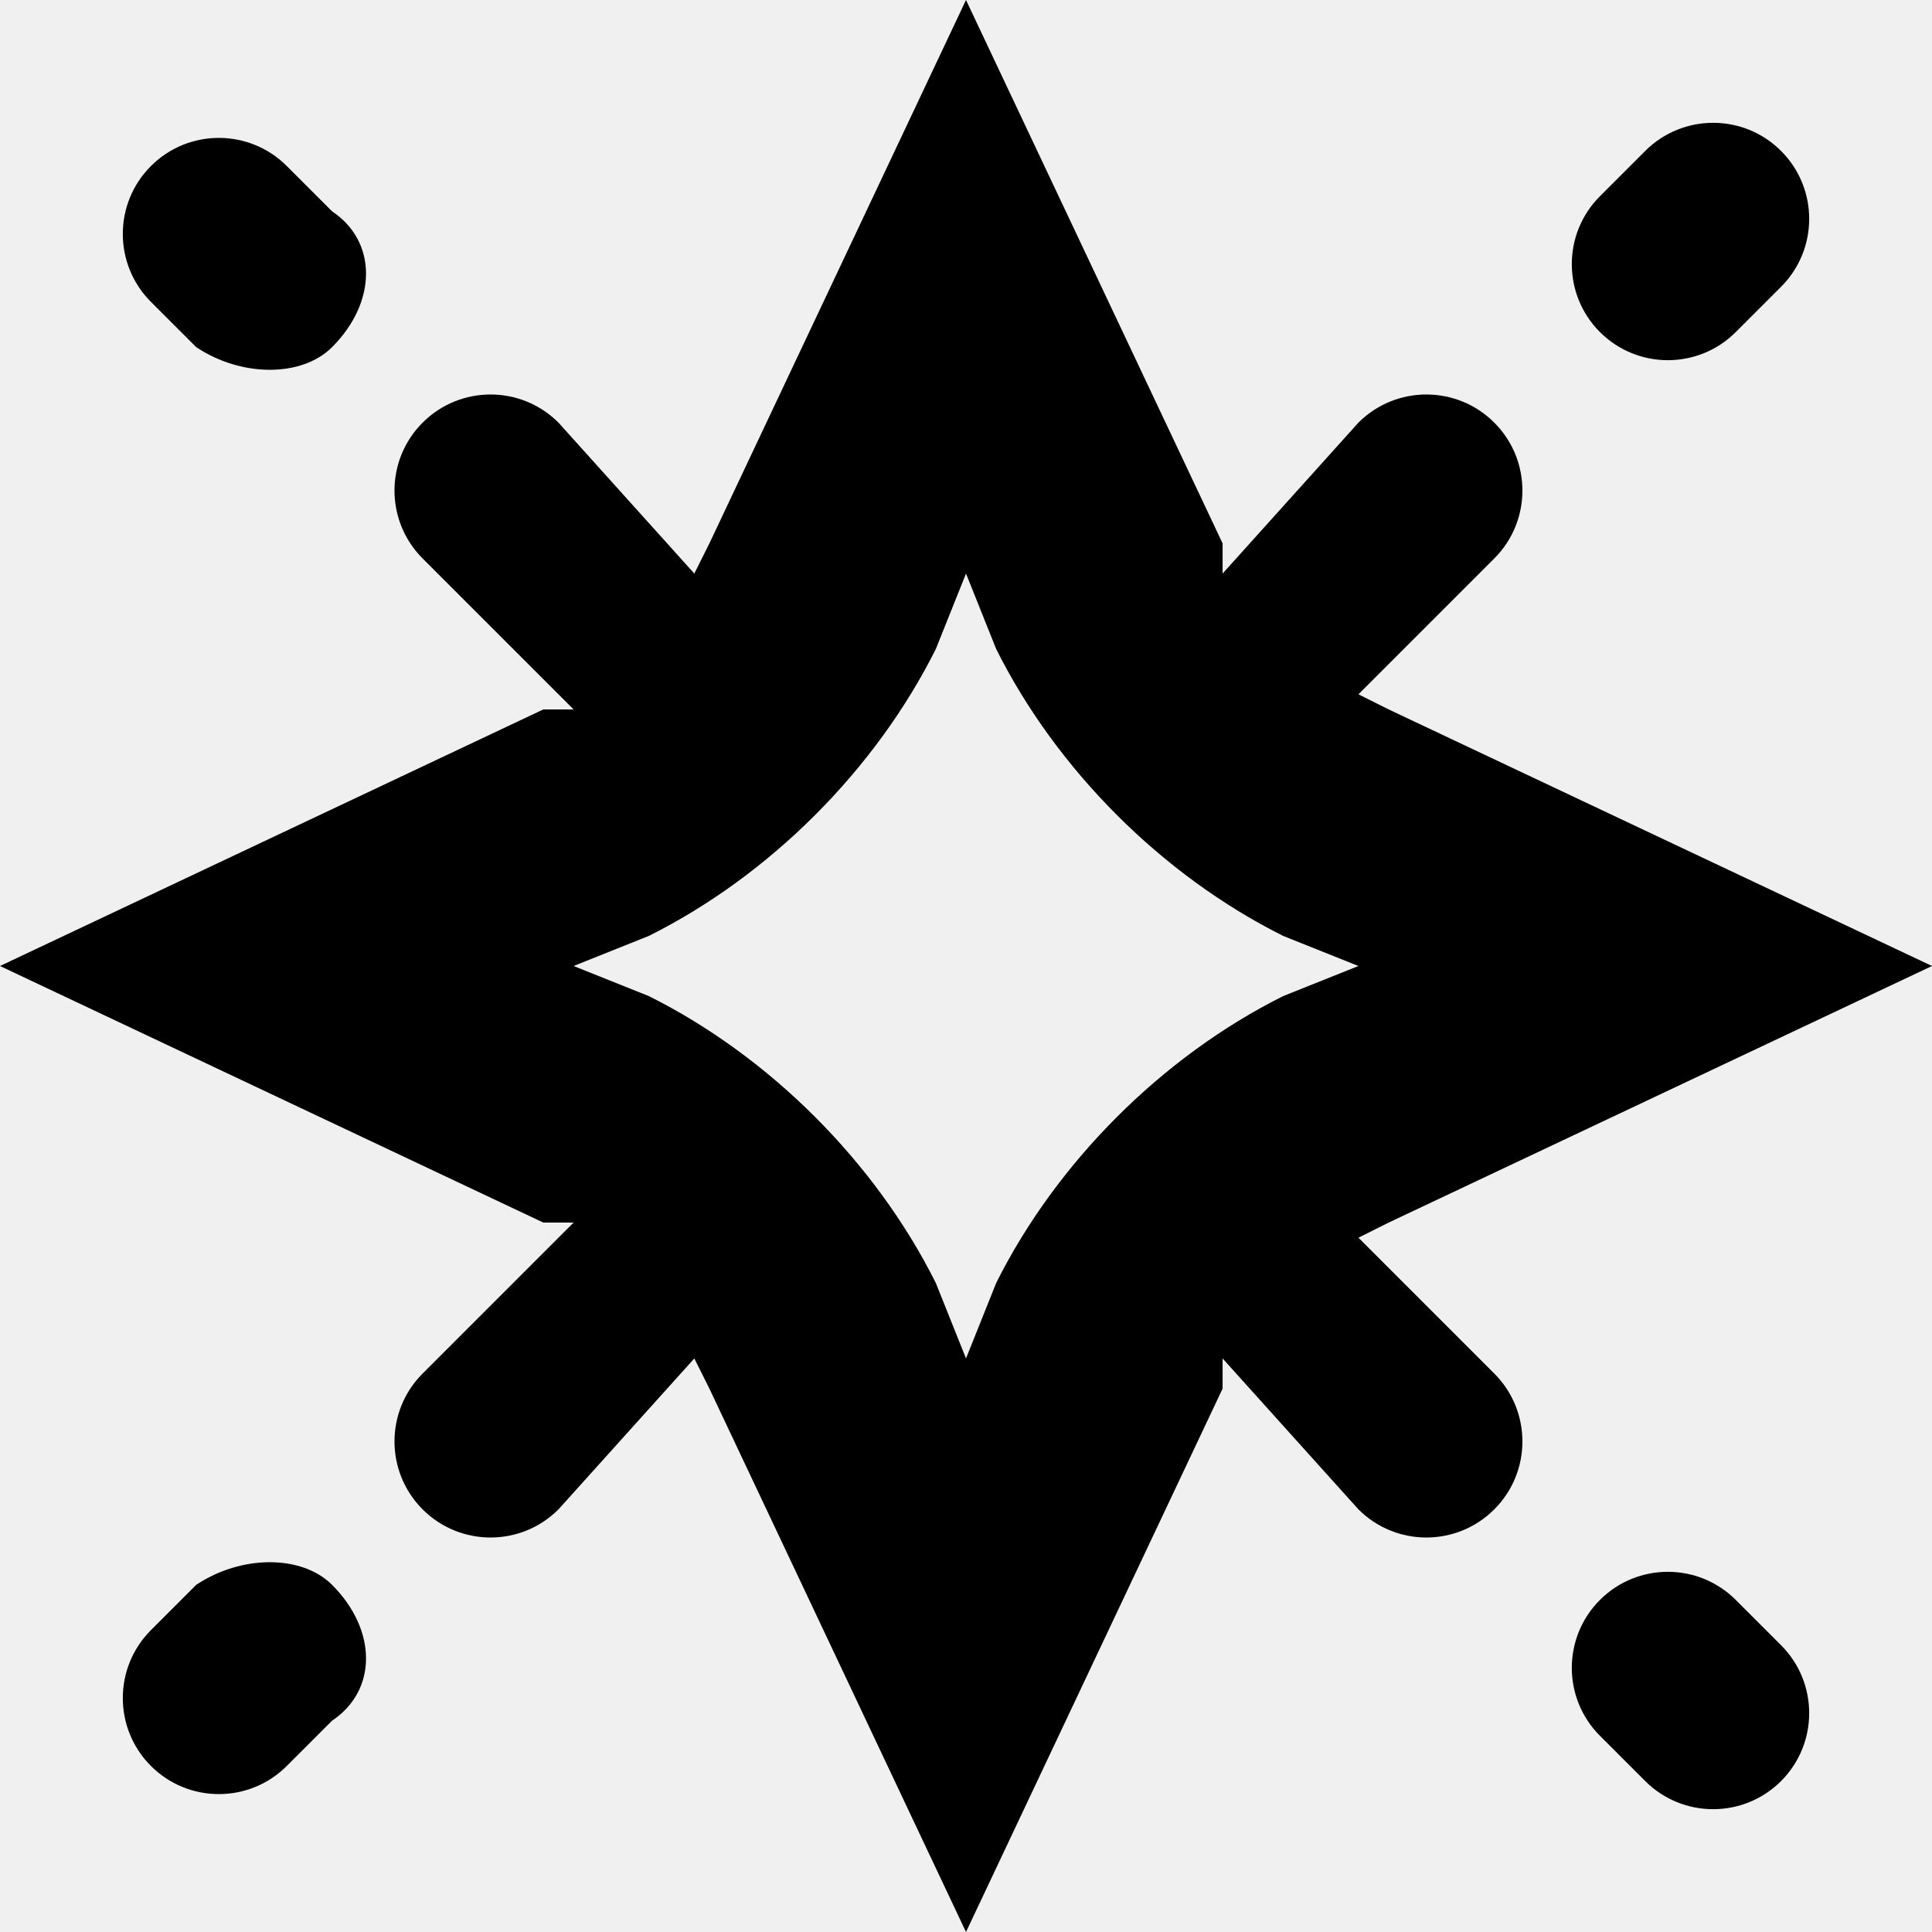
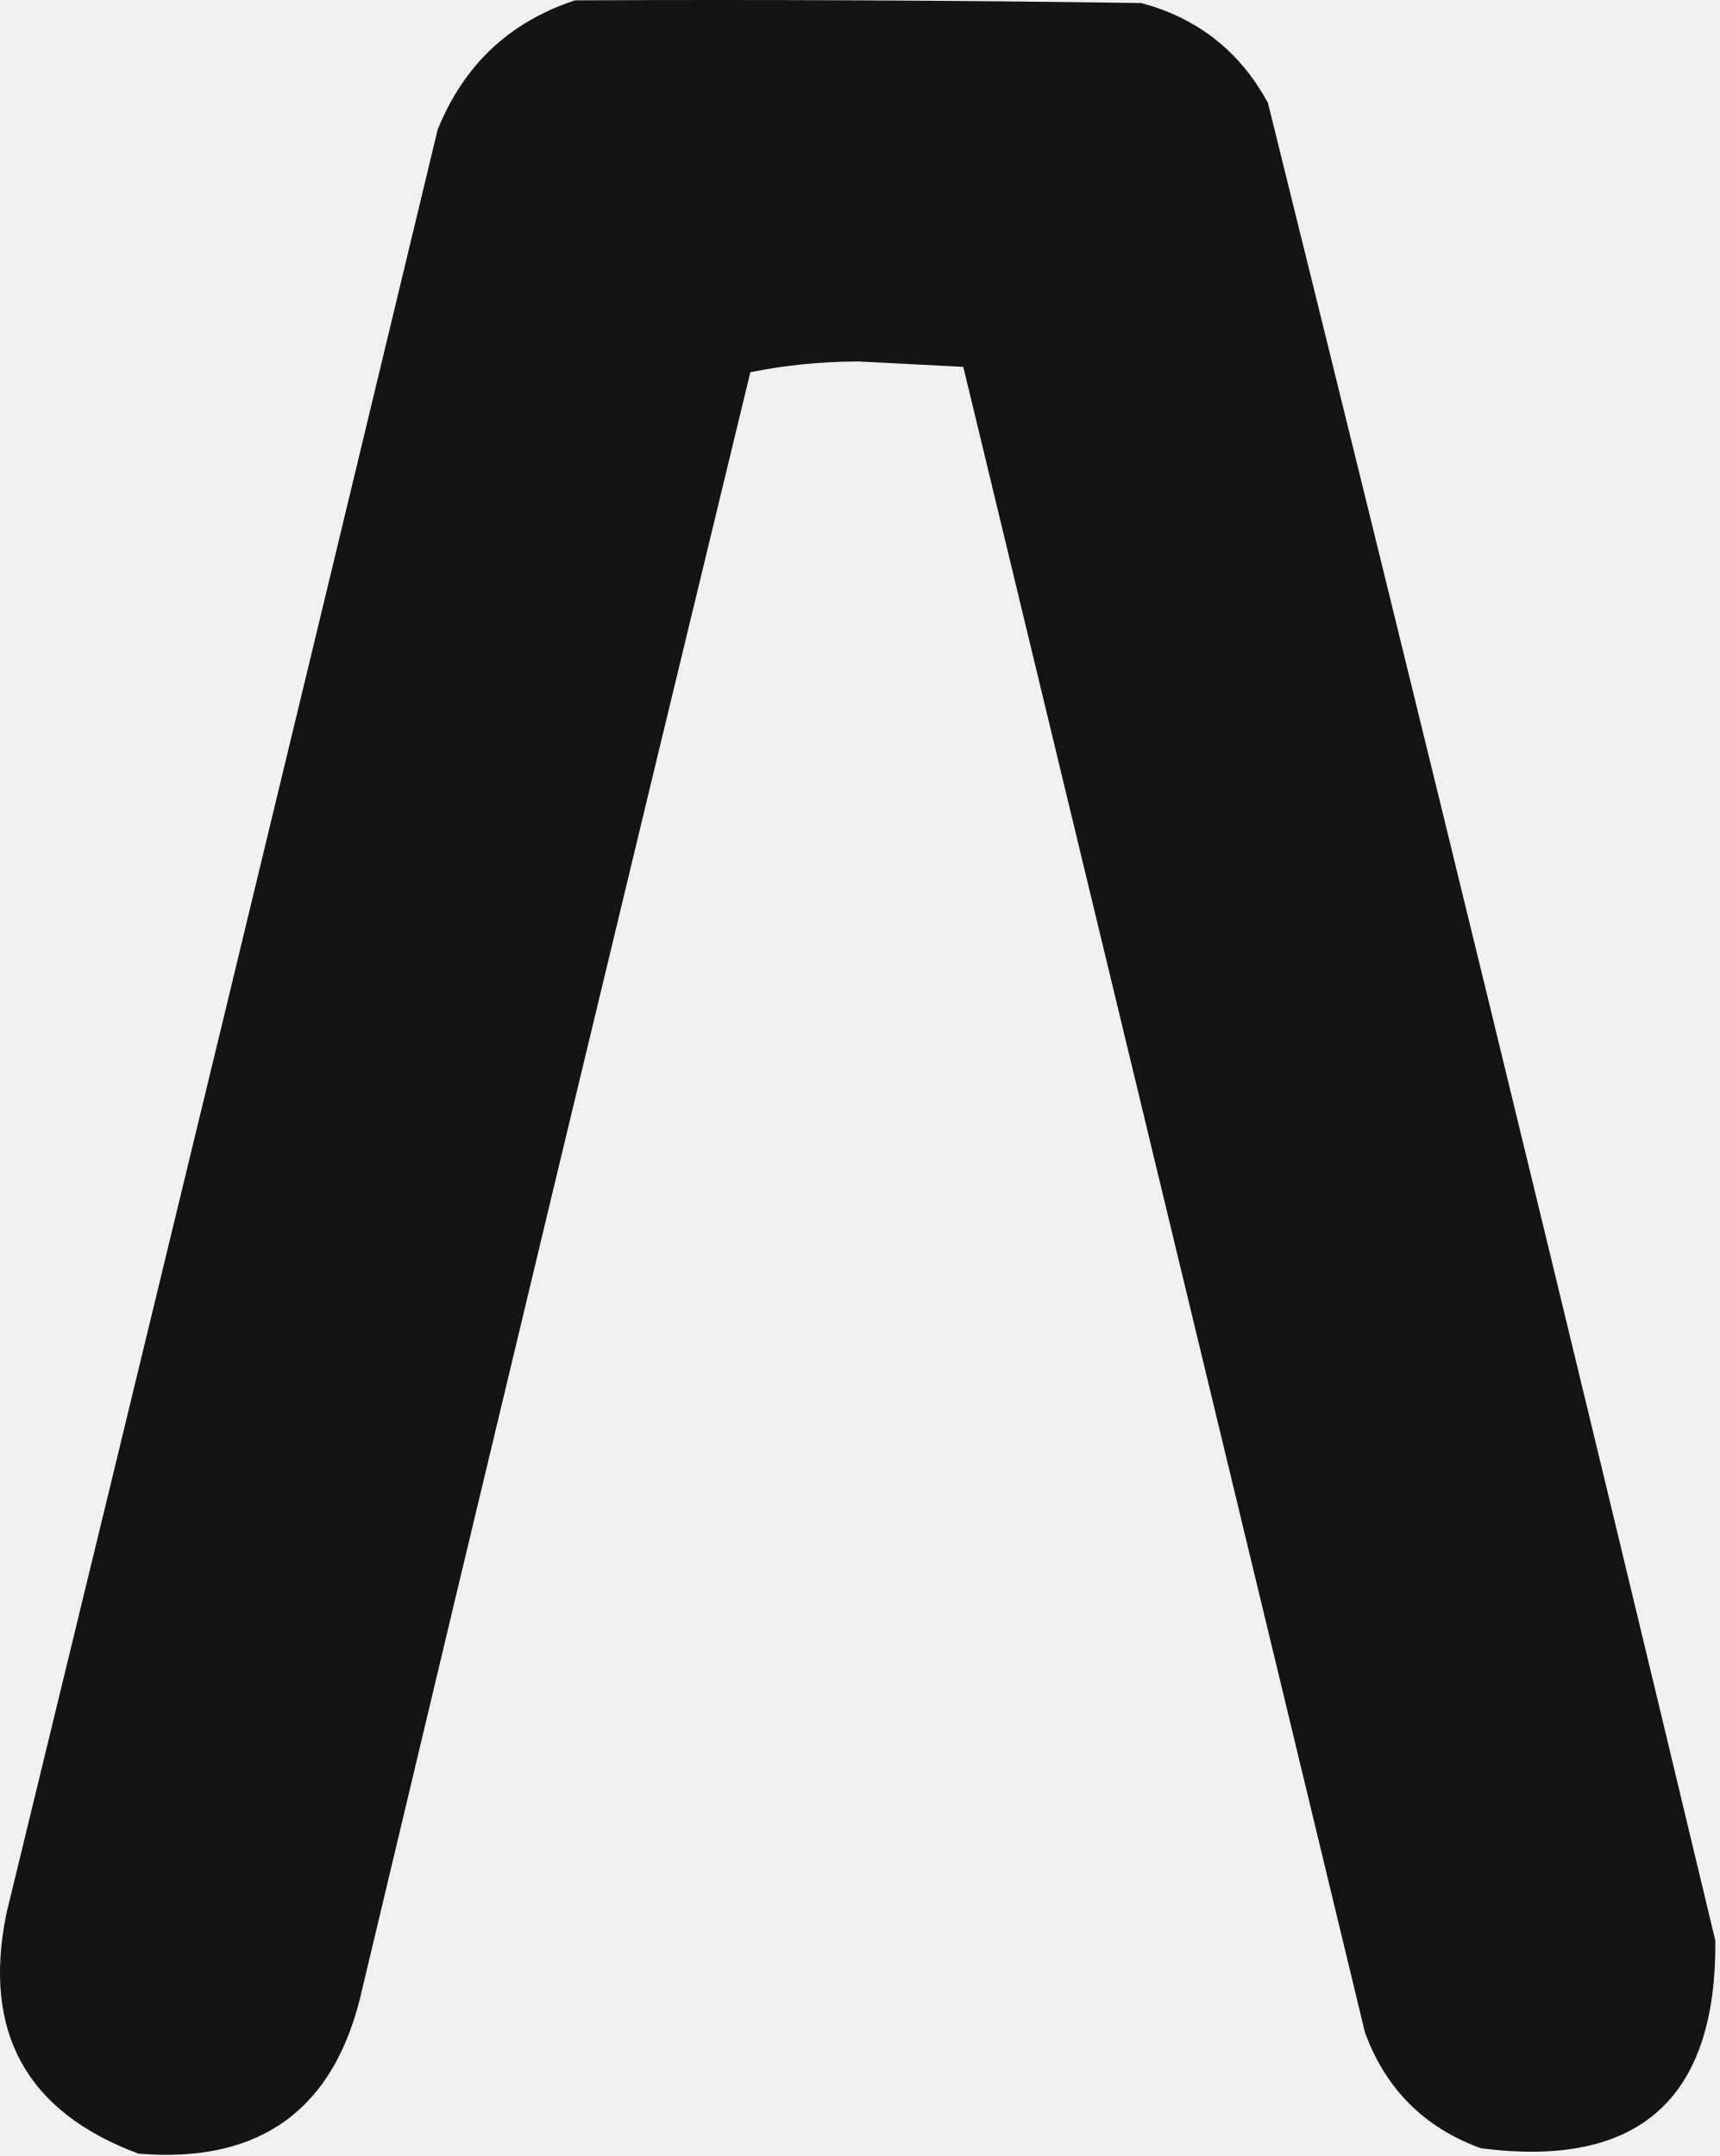
- <svg xmlns="http://www.w3.org/2000/svg" viewBox="0 0 128 128">
-   <path fill-rule="evenodd" d="M81 36 64 0 47 36l-1 2-9-10a6 6 0 0 0-9 9l10 10h-2L0 64l36 17h2L28 91a6 6 0 1 0 9 9l9-10 1 2 17 36 17-36v-2l9 10a6 6 0 1 0 9-9l-9-9 2-1 36-17-36-17-2-1 9-9a6 6 0 1 0-9-9l-9 10v-2Zm-17 2-2 5c-4 8-11 15-19 19l-5 2 5 2c8 4 15 11 19 19l2 5 2-5c4-8 11-15 19-19l5-2-5-2c-8-4-15-11-19-19l-2-5Z" clip-rule="evenodd" />
-   <path d="M118 19a6 6 0 0 0-9-9l-3 3a6 6 0 1 0 9 9l3-3Zm-96 4c-2 2-6 2-9 0l-3-3a6 6 0 1 1 9-9l3 3c3 2 3 6 0 9Zm0 82c-2-2-6-2-9 0l-3 3a6 6 0 1 0 9 9l3-3c3-2 3-6 0-9Zm96 4a6 6 0 0 1-9 9l-3-3a6 6 0 1 1 9-9l3 3Z" />
-   <style>path{fill:#000}@media (prefers-color-scheme:dark){path{fill:#fff}}</style>
+ <svg xmlns="http://www.w3.org/2000/svg" viewBox="0 0 319 400">
+   <path fill-rule="evenodd" clip-rule="evenodd" d="M106.679 0.063C141.681 -0.104 176.681 0.063 211.679 0.563C222.142 3.356 229.975 9.522 235.179 19.062C263.332 132.672 290.998 246.339 318.179 360.062C318.403 389.503 303.903 402.338 274.679 398.562C264.179 394.73 257.012 387.562 253.179 377.062C228.345 274.05 203.511 171.051 178.679 68.062C172.179 67.73 165.679 67.395 159.179 67.062C152.273 67.084 145.607 67.751 139.179 69.062C114.965 169.015 90.965 269.015 67.179 369.062C62.25 391.282 48.417 401.449 25.679 399.562C4.891 391.828 -3.275 376.996 1.179 355.062C27.985 244.838 54.651 134.505 81.179 24.062C86.027 12.044 94.527 4.045 106.679 0.063Z" />
+   <style>
+         path{ 
+             fill: #131413 
+         }
+         @media (prefers-color-scheme:dark) {
+             path{
+                 fill: #f0f0f0
+             }
+         }
+     </style>
</svg>
